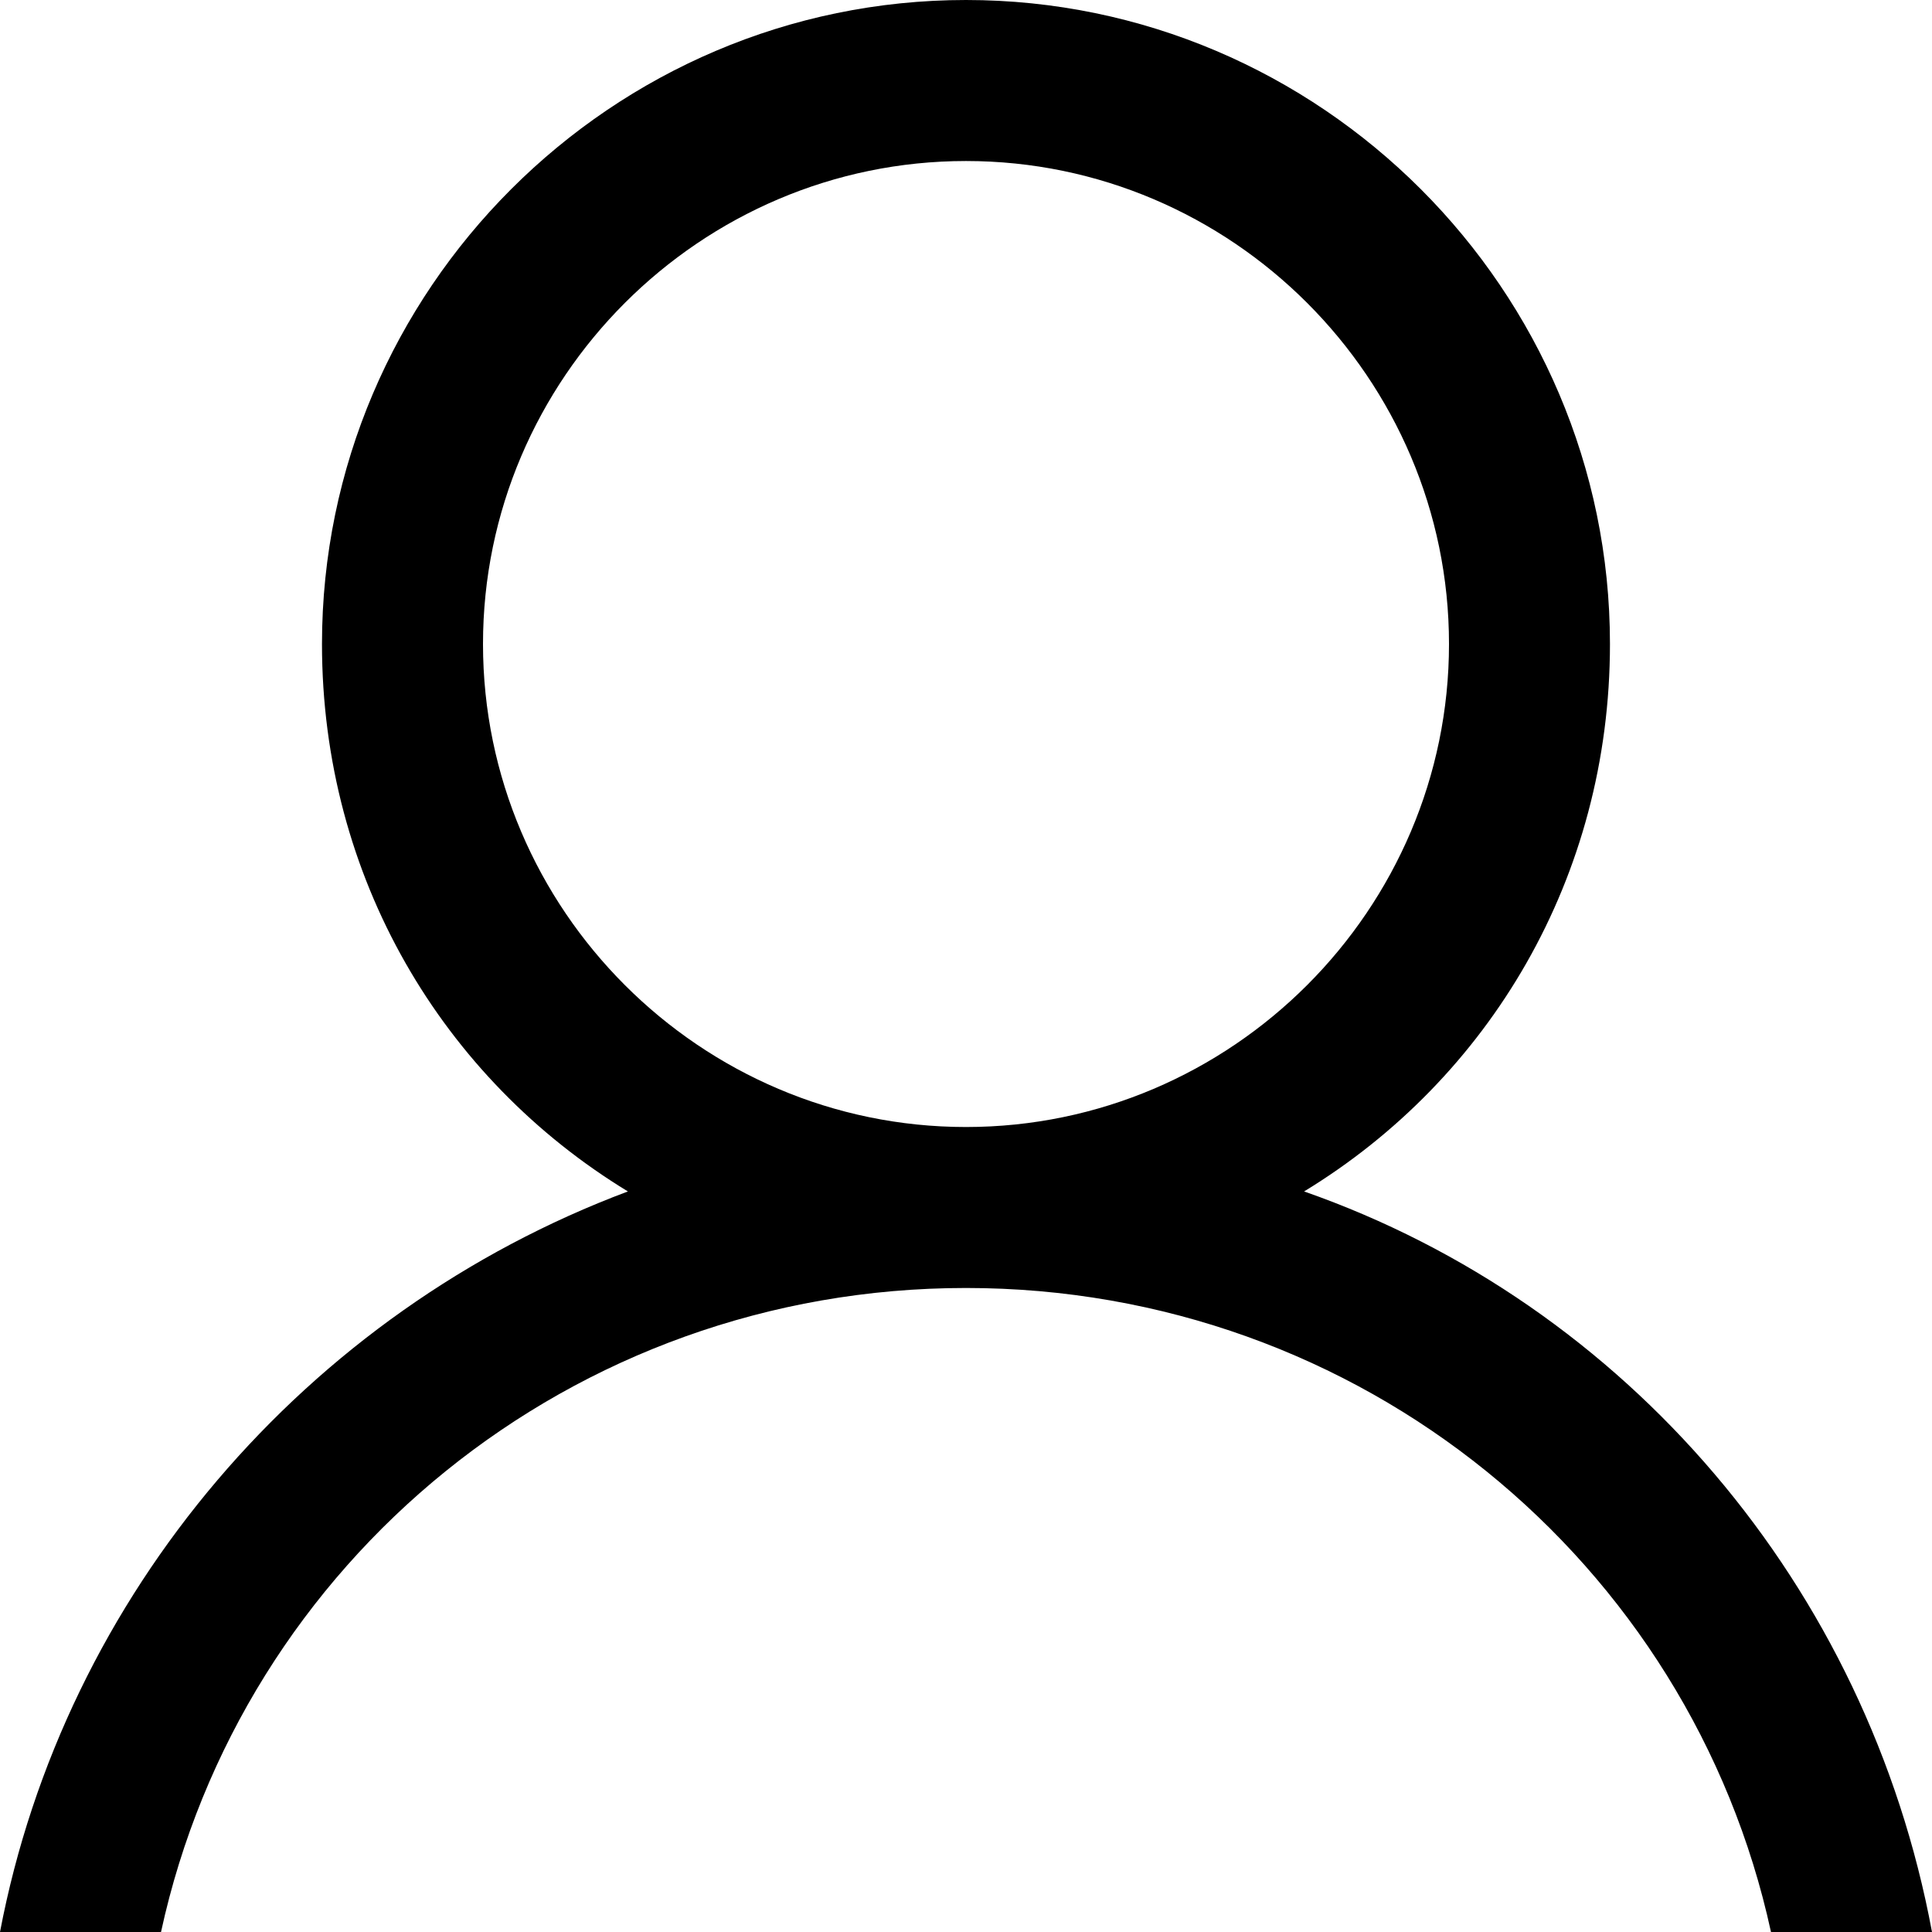
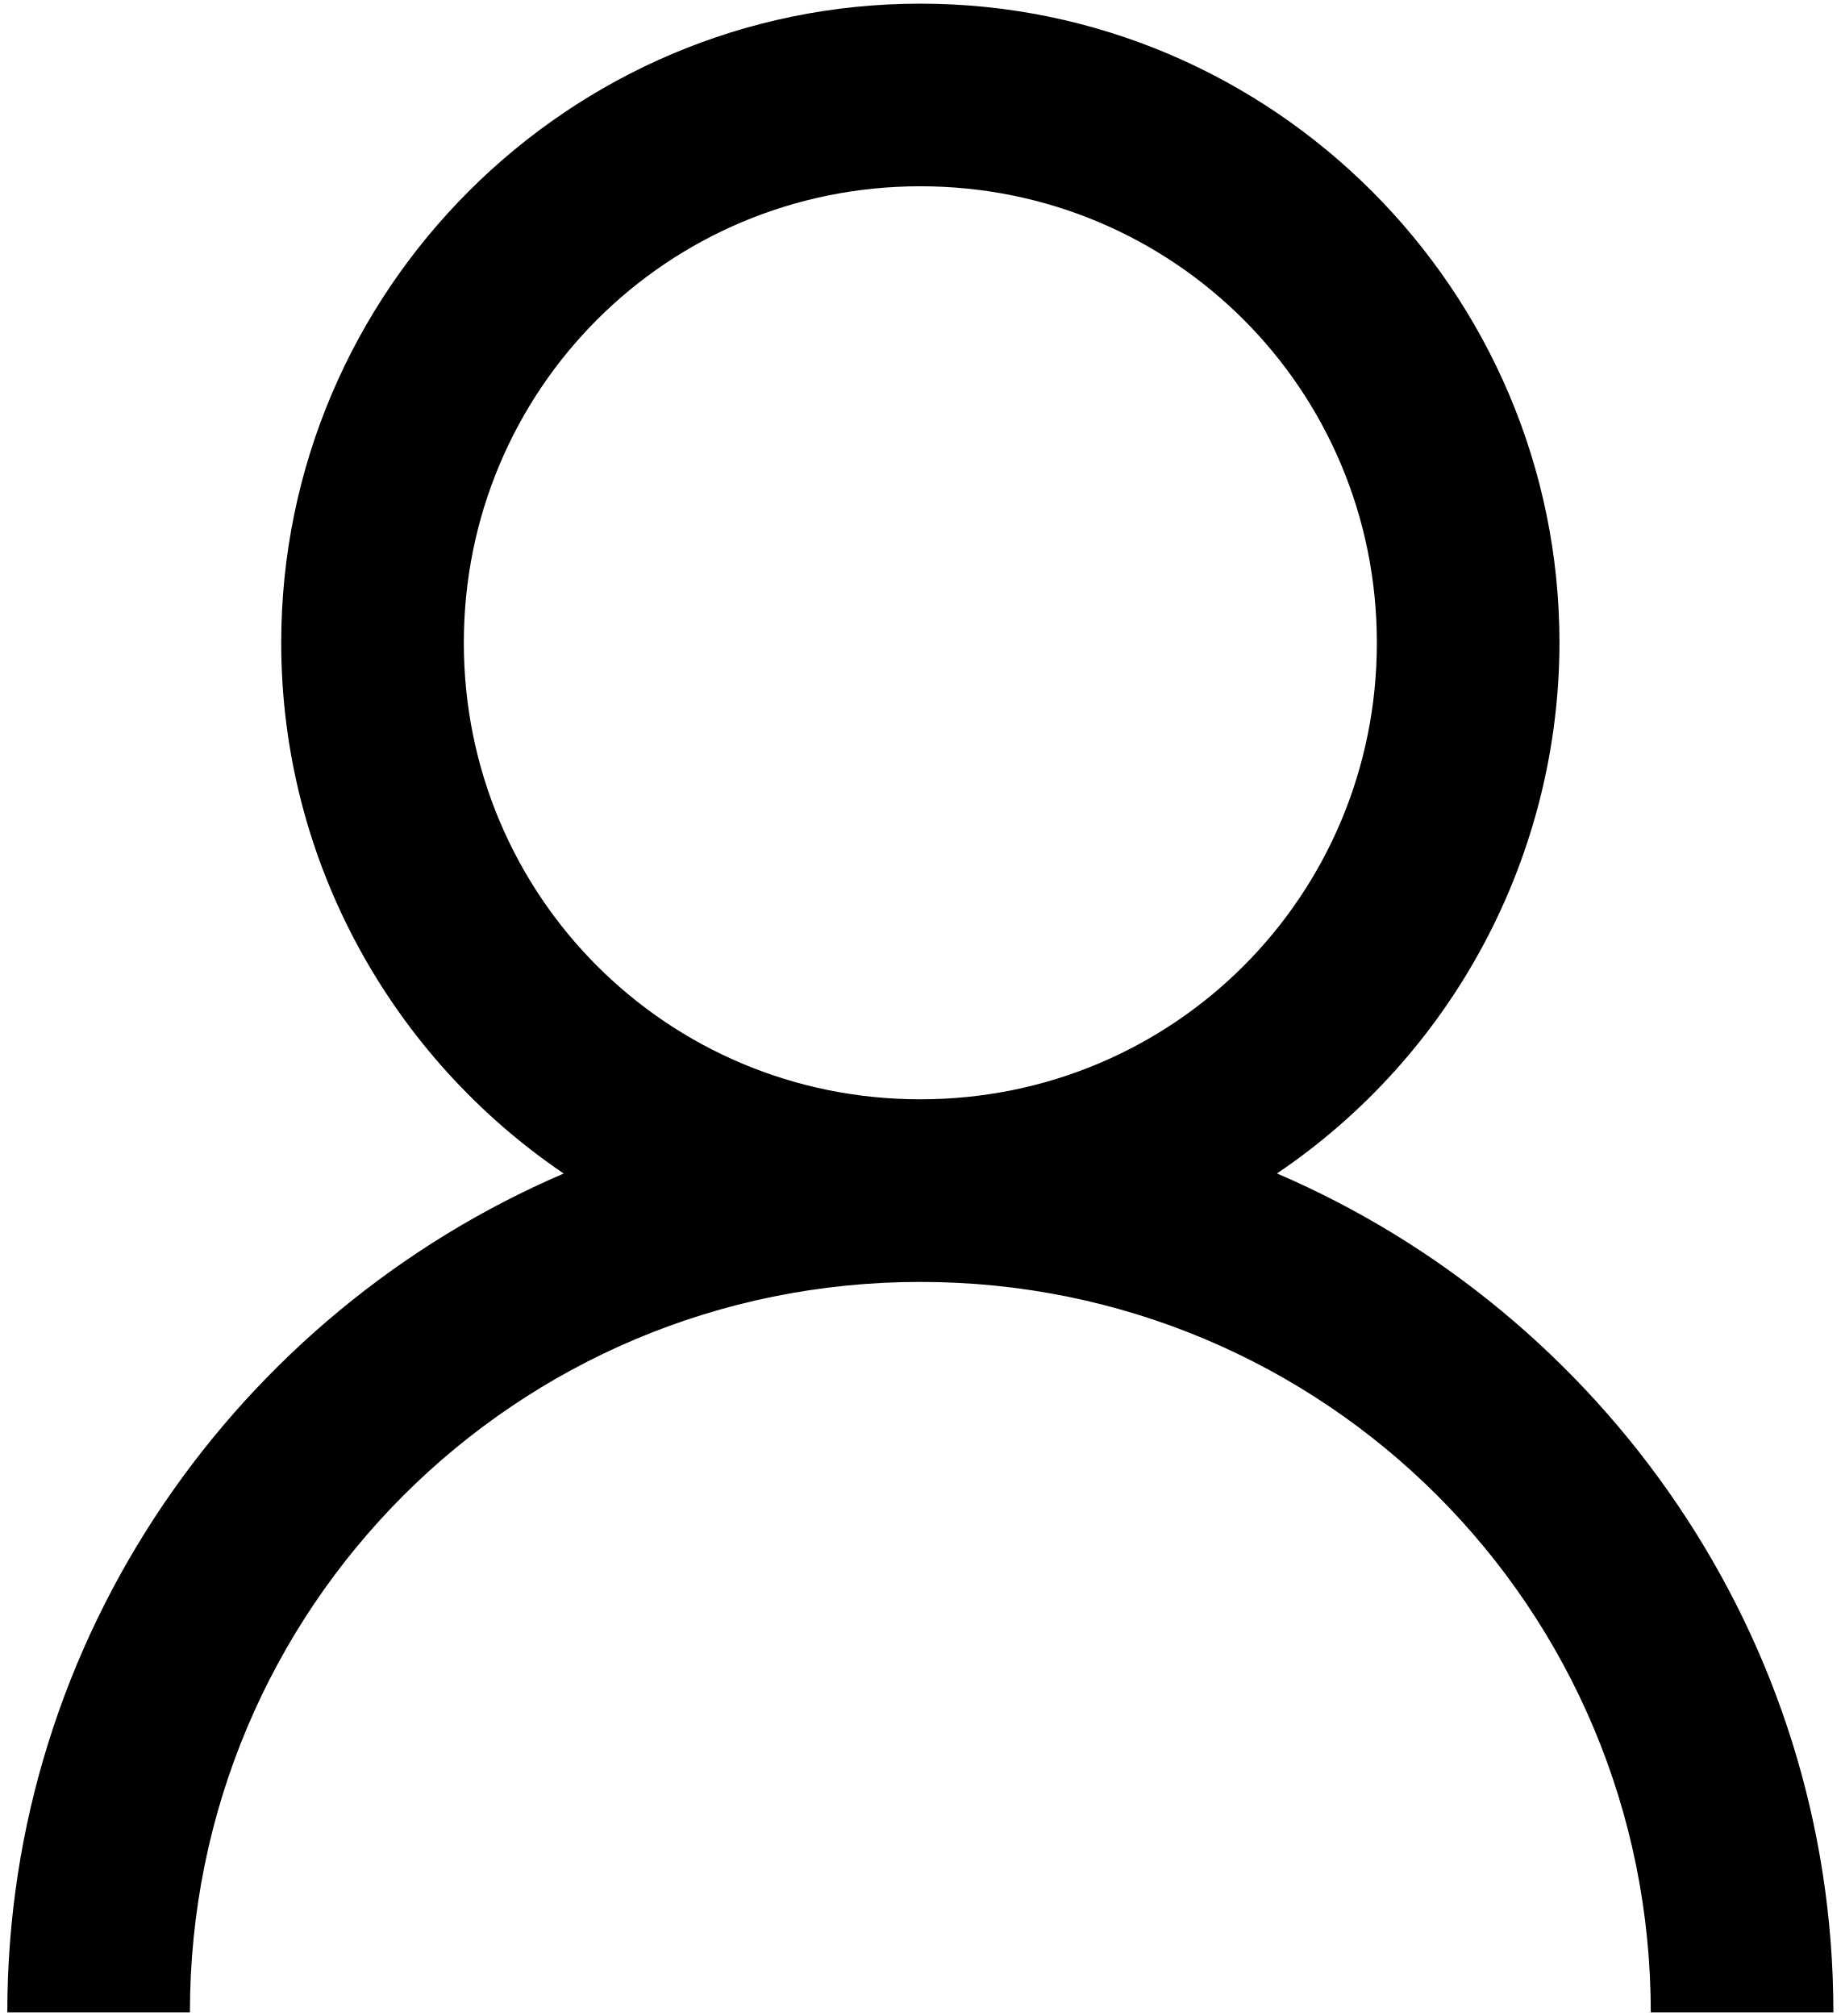
- <svg xmlns="http://www.w3.org/2000/svg" viewBox="0 0 35 35">
-   <path d="M23.625 21.584C26.979 19.542 29.166 15.896 29.166 11.667C29.167 5.25 23.917 0 17.5 0C11.083 0 5.833 5.25 5.833 11.667C5.833 15.896 8.02 19.542 11.375 21.584C5.542 23.771 1.167 28.875 0 35H2.917C4.375 28.291 10.354 23.333 17.5 23.333C24.646 23.333 30.625 28.291 32.083 35H35C33.833 28.729 29.459 23.625 23.625 21.584ZM8.75 11.667C8.75 6.854 12.688 2.917 17.5 2.917C22.312 2.917 26.25 6.854 26.25 11.667C26.25 16.479 22.312 20.417 17.5 20.417C12.688 20.417 8.75 16.479 8.75 11.667Z" fill="currentColor" />
+ <svg xmlns="http://www.w3.org/2000/svg" viewBox="0 0 126 138" fill="none">
+   <path d="M63 0.25C38.906 0.25 19.25 19.906 19.25 44C19.25 59.062 26.938 72.438 38.587 80.331C16.294 89.894 0.5 112.019 0.5 137.75H13C13 110.063 35.312 87.75 63 87.75C90.688 87.75 113 110.063 113 137.75H125.5C125.5 112.019 109.706 89.9 87.412 80.325C93.358 76.311 98.23 70.901 101.601 64.569C104.972 58.236 106.74 51.174 106.75 44C106.75 19.906 87.094 0.25 63 0.25ZM63 12.75C80.331 12.75 94.25 26.669 94.25 44C94.25 61.331 80.331 75.25 63 75.25C45.669 75.25 31.75 61.331 31.75 44C31.75 26.669 45.669 12.75 63 12.75Z" fill="currentColor" />
</svg>
